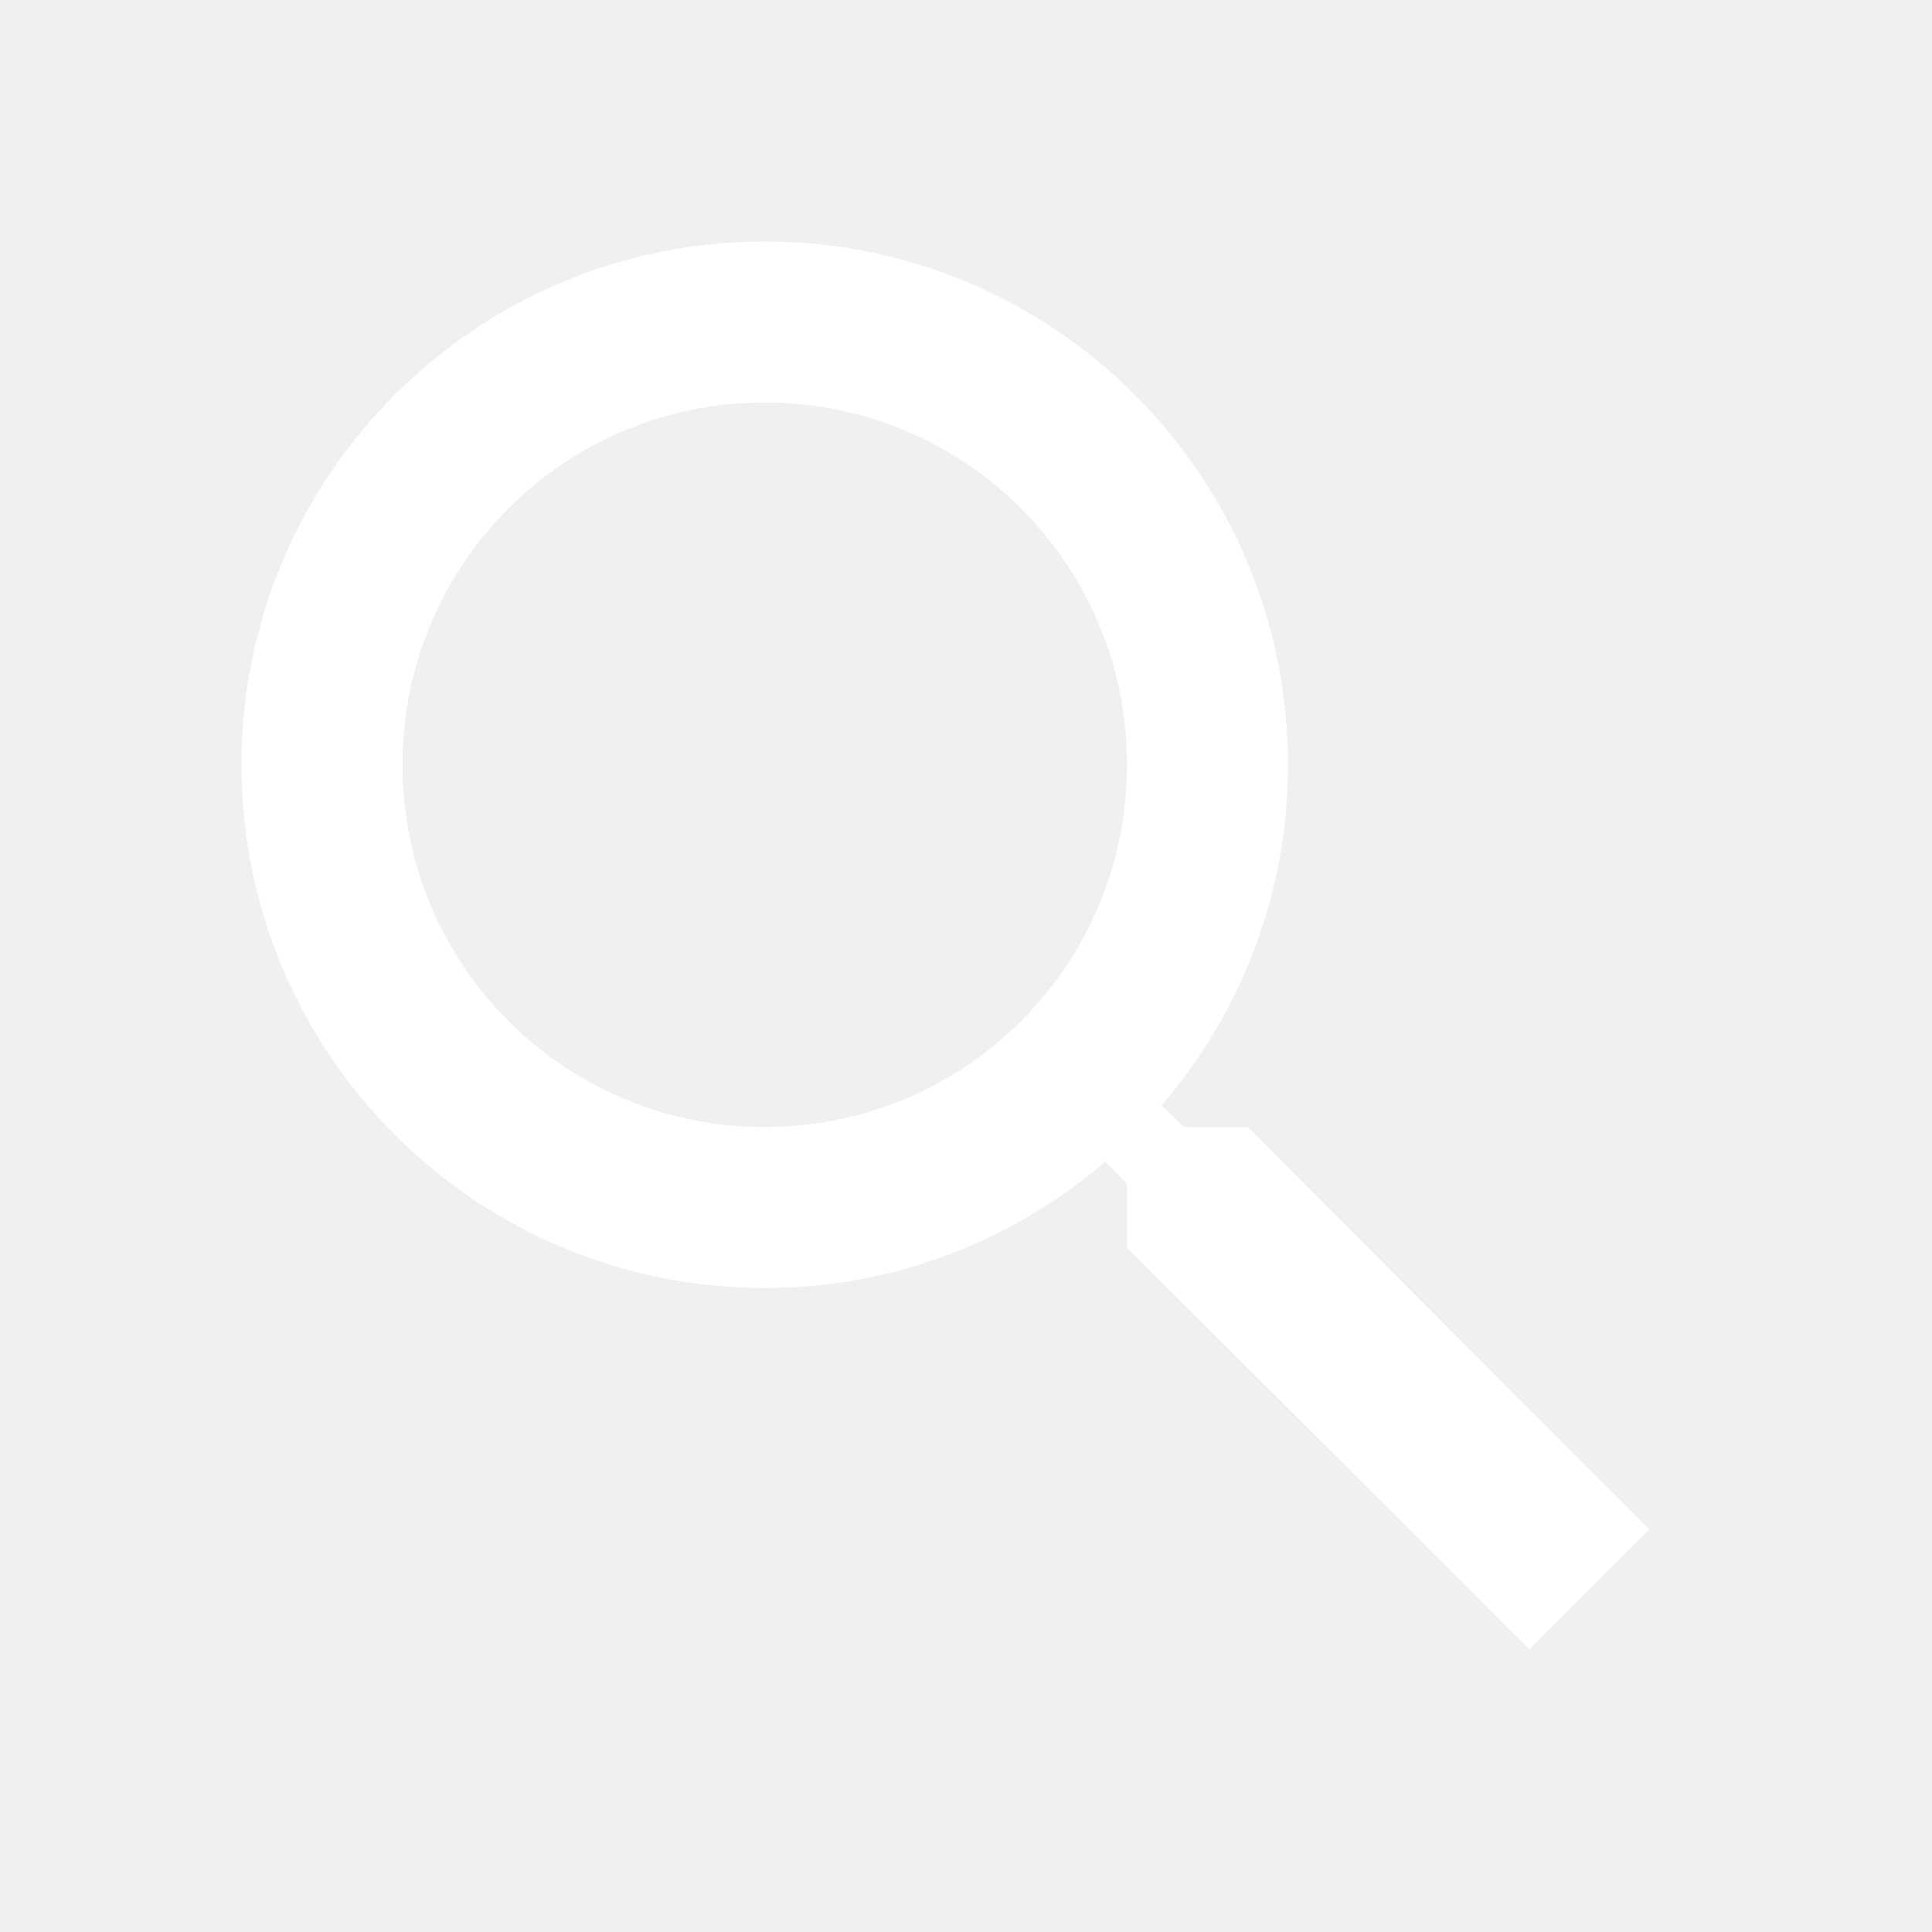
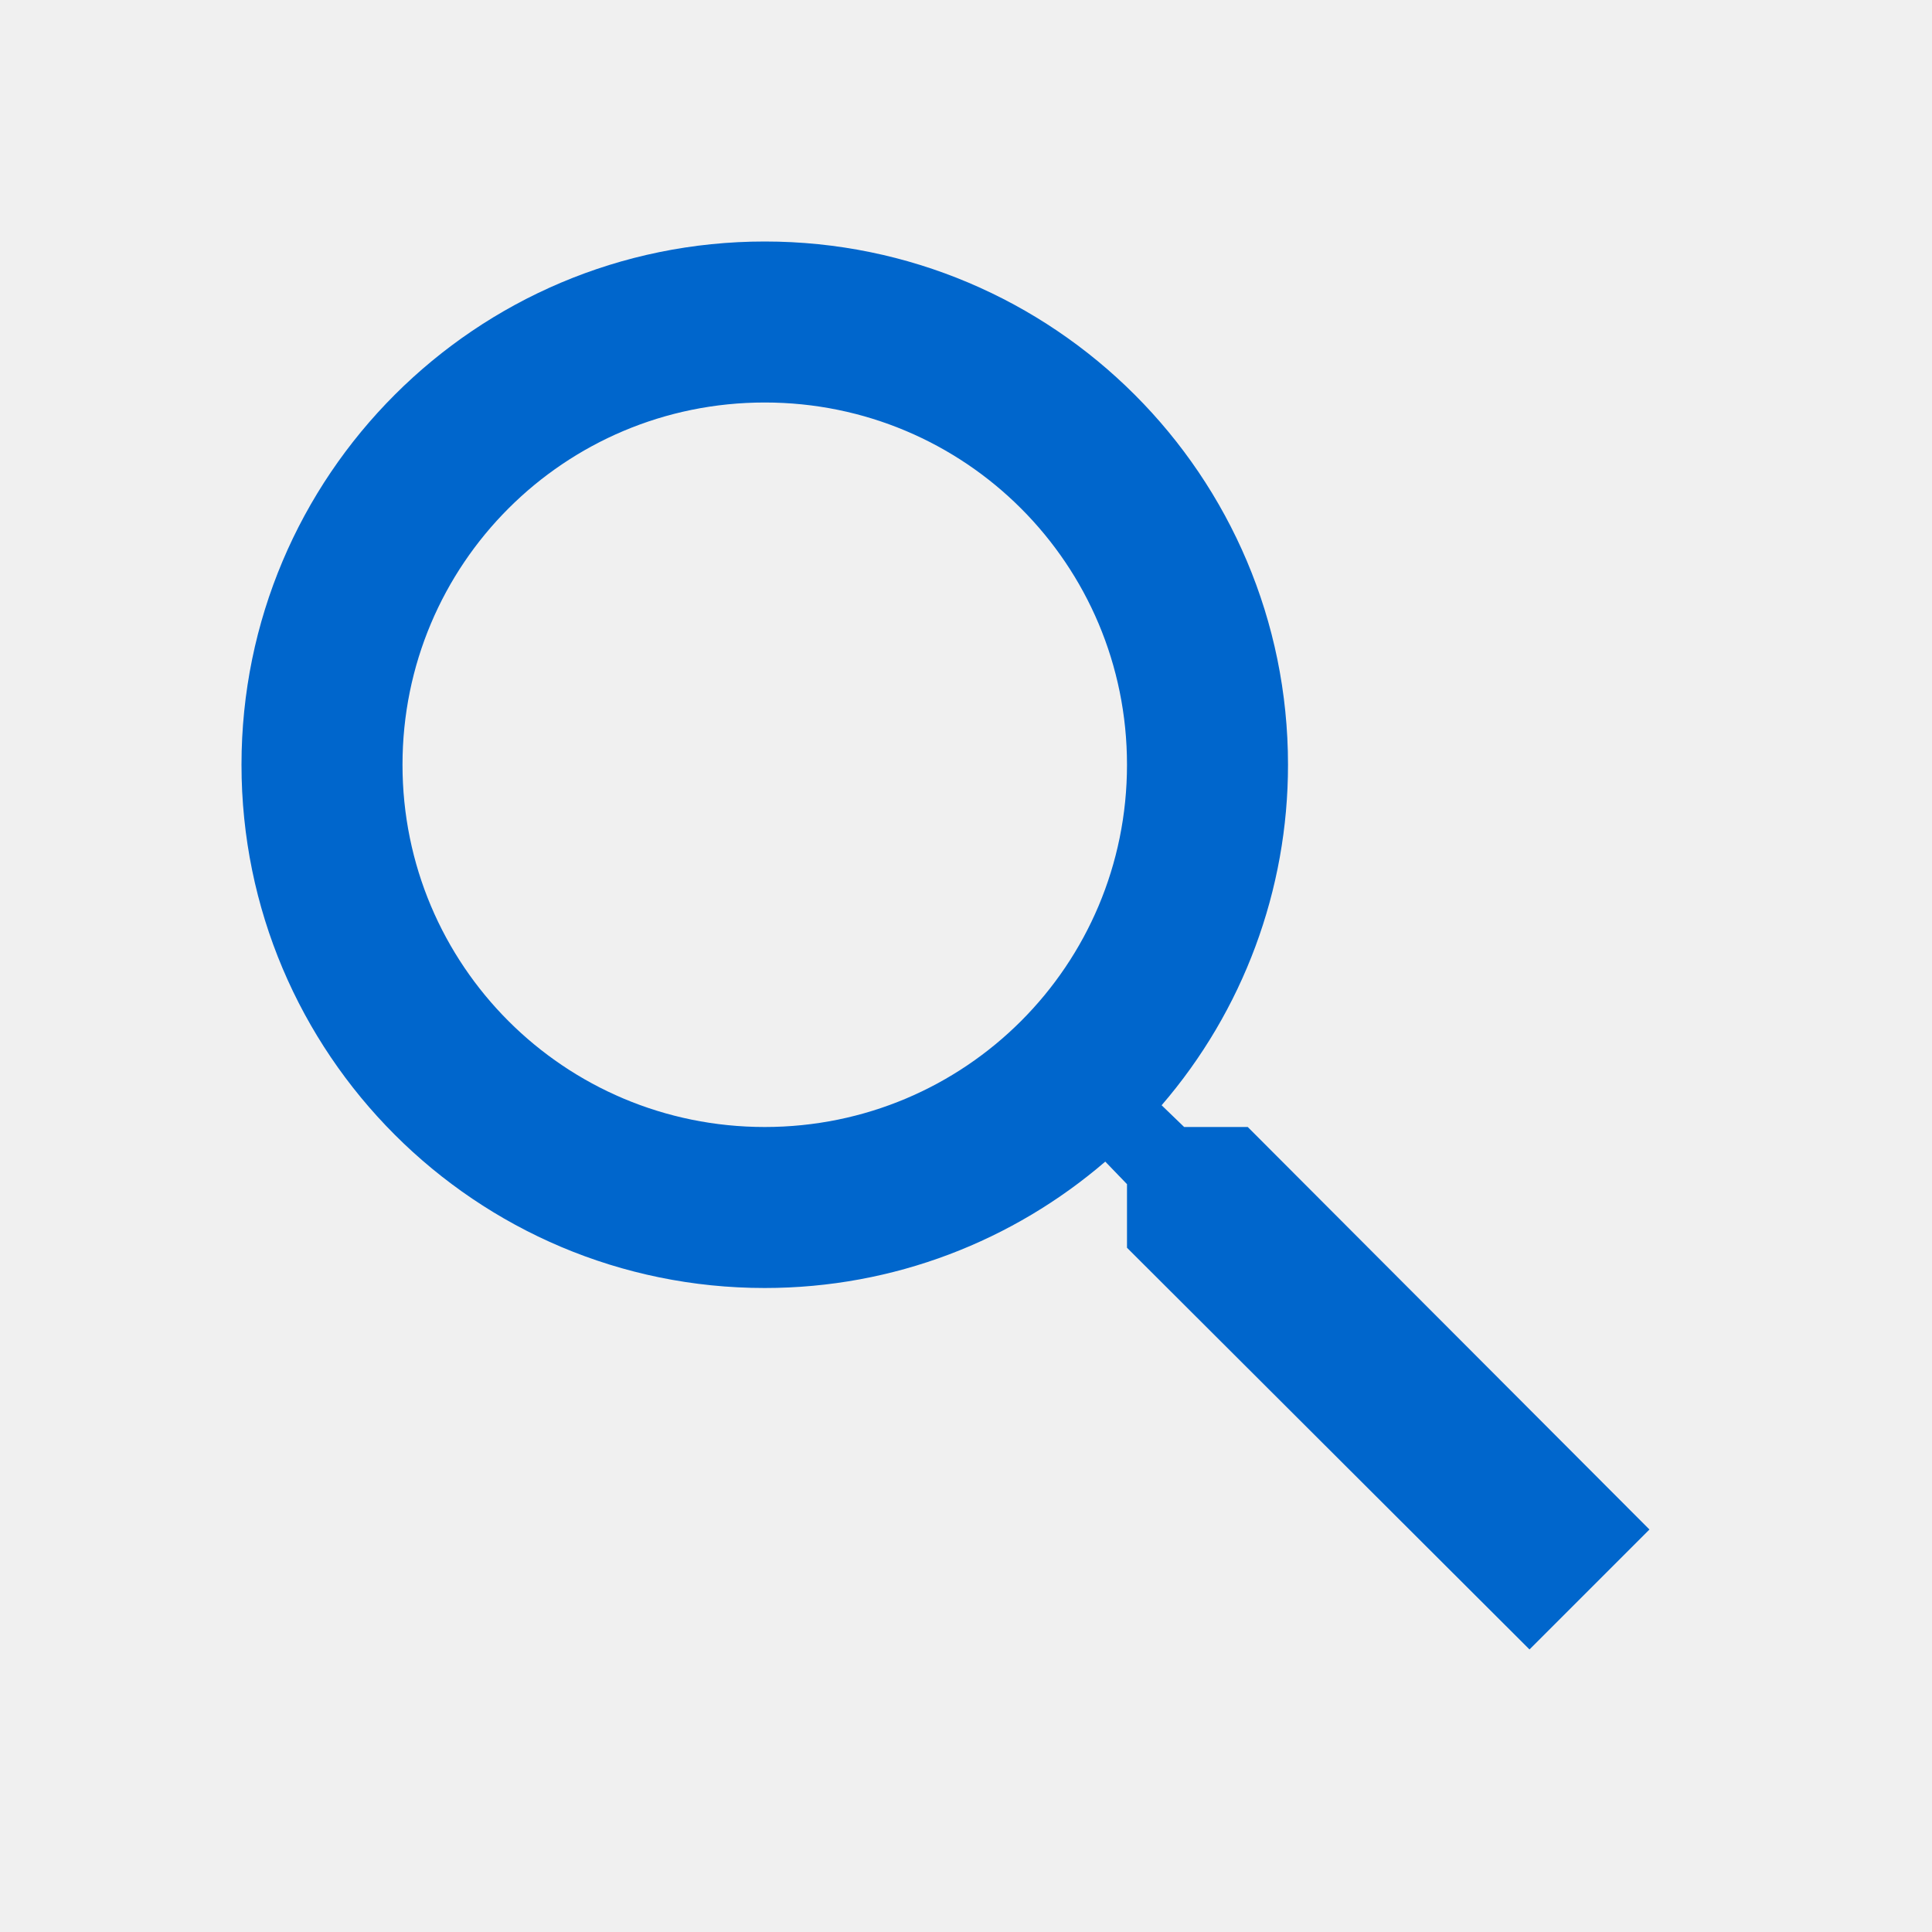
<svg xmlns="http://www.w3.org/2000/svg" width="24" height="24">
-   <path d="M15.5 14h-.79l-.28-.27A6.471 6.471 0 0 0 16 9.5 6.5 6.5 0 1 0 9.5 16c1.61 0 3.09-.59 4.23-1.57l.27.28v.79l5 4.99L20.49 19l-4.99-5zm-6 0C7.01 14 5 11.99 5 9.5S7.01 5 9.5 5 14 7.01 14 9.5 11.99 14 9.5 14z" fill="#fff" />
+   <path d="M15.5 14h-.79l-.28-.27A6.471 6.471 0 0 0 16 9.5 6.5 6.5 0 1 0 9.5 16c1.61 0 3.09-.59 4.23-1.57l.27.28v.79l5 4.99L20.49 19l-4.99-5zm-6 0C7.01 14 5 11.99 5 9.5S7.01 5 9.5 5 14 7.01 14 9.5 11.99 14 9.5 14z" fill="#06C" />
  <path d="M0 0h24v24H0z" fill="none" />
</svg>
